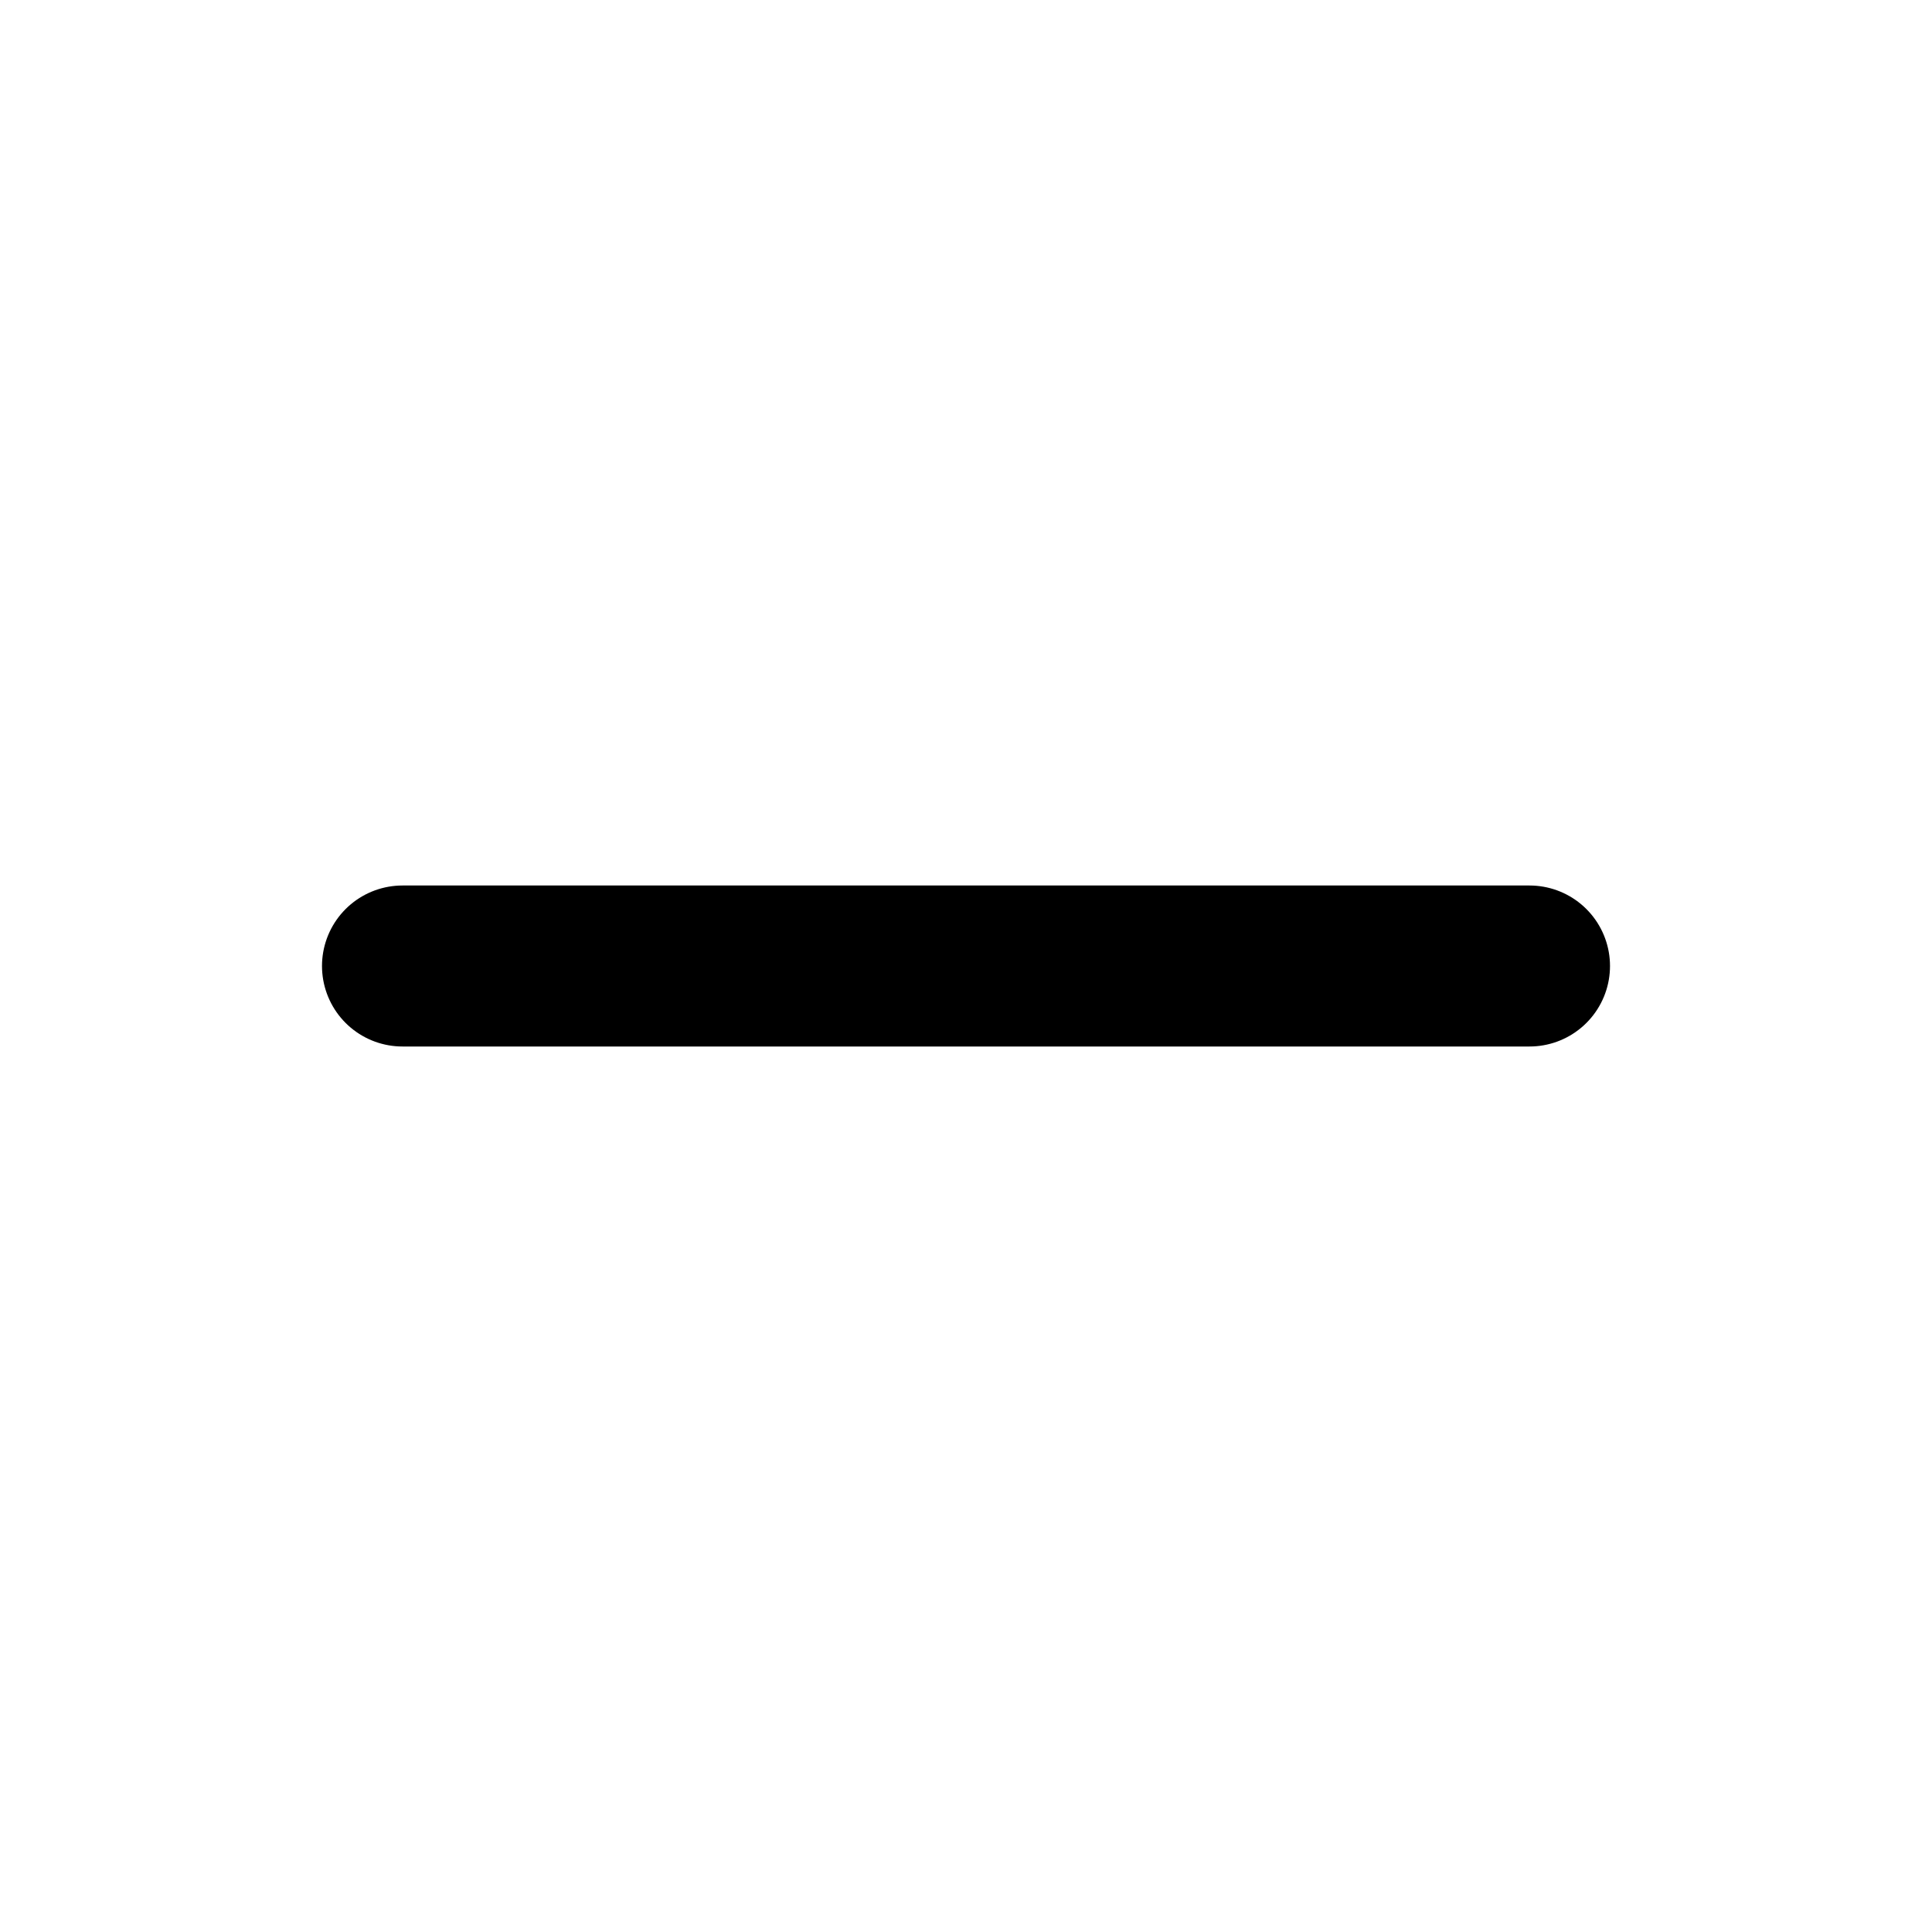
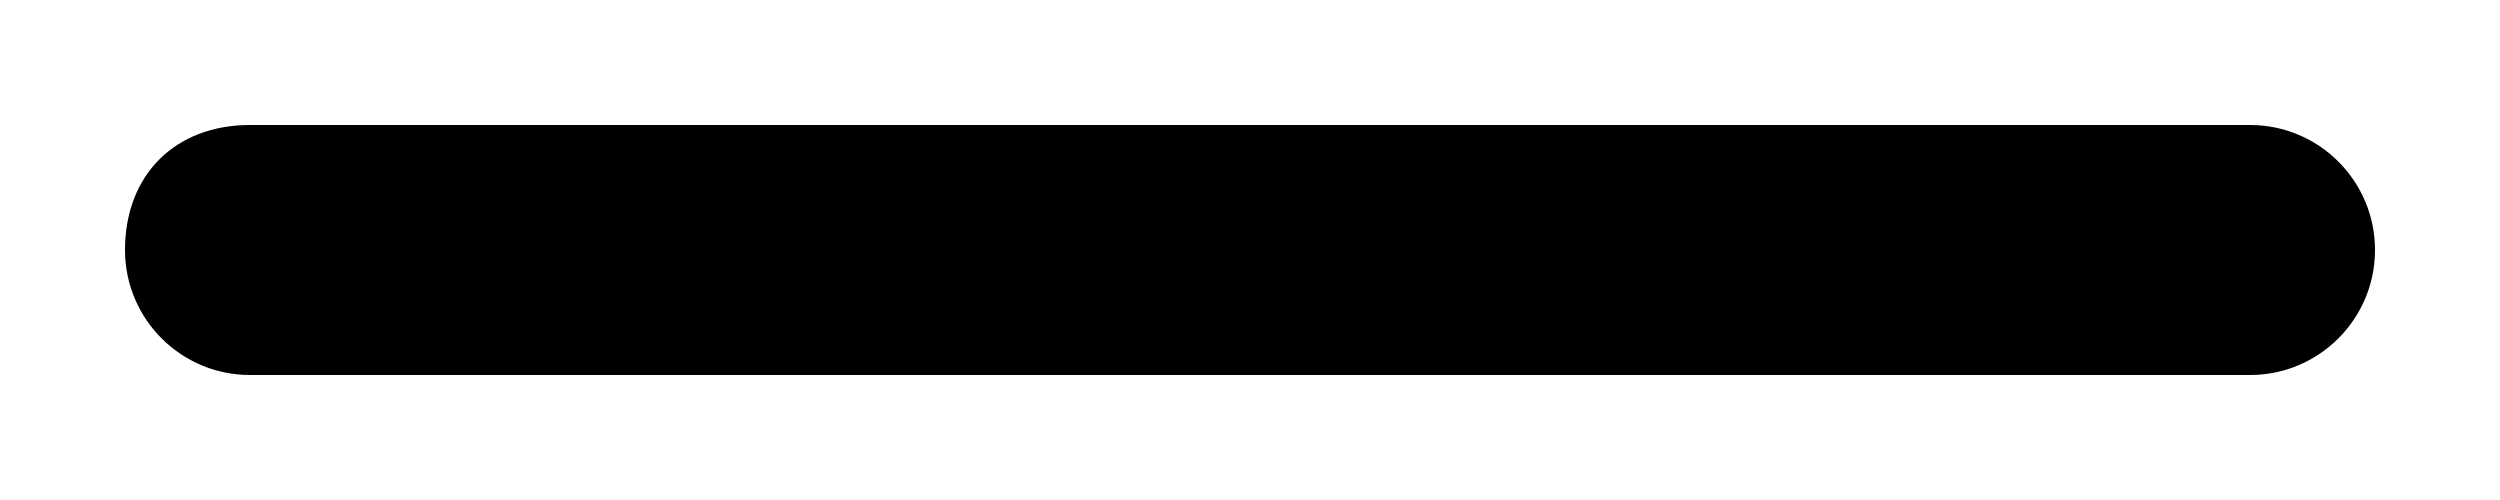
- <svg xmlns="http://www.w3.org/2000/svg" viewBox="0 0 24 24" fill="none" stroke="currentColor" stroke-width="2" stroke-linecap="round" stroke-linejoin="round" class="size-full">
-   <path d="M5 12h14" />
+ <svg xmlns="http://www.w3.org/2000/svg" fill="none" class="icon icon-minus" viewBox="0 0 10 2">
+   <path fill="currentColor" fill-rule="evenodd" d="M.5 1C.5.7.7.5 1 .5h8a.5.5 0 1 1 0 1H1A.5.5 0 0 1 .5 1" clip-rule="evenodd" />
</svg>
